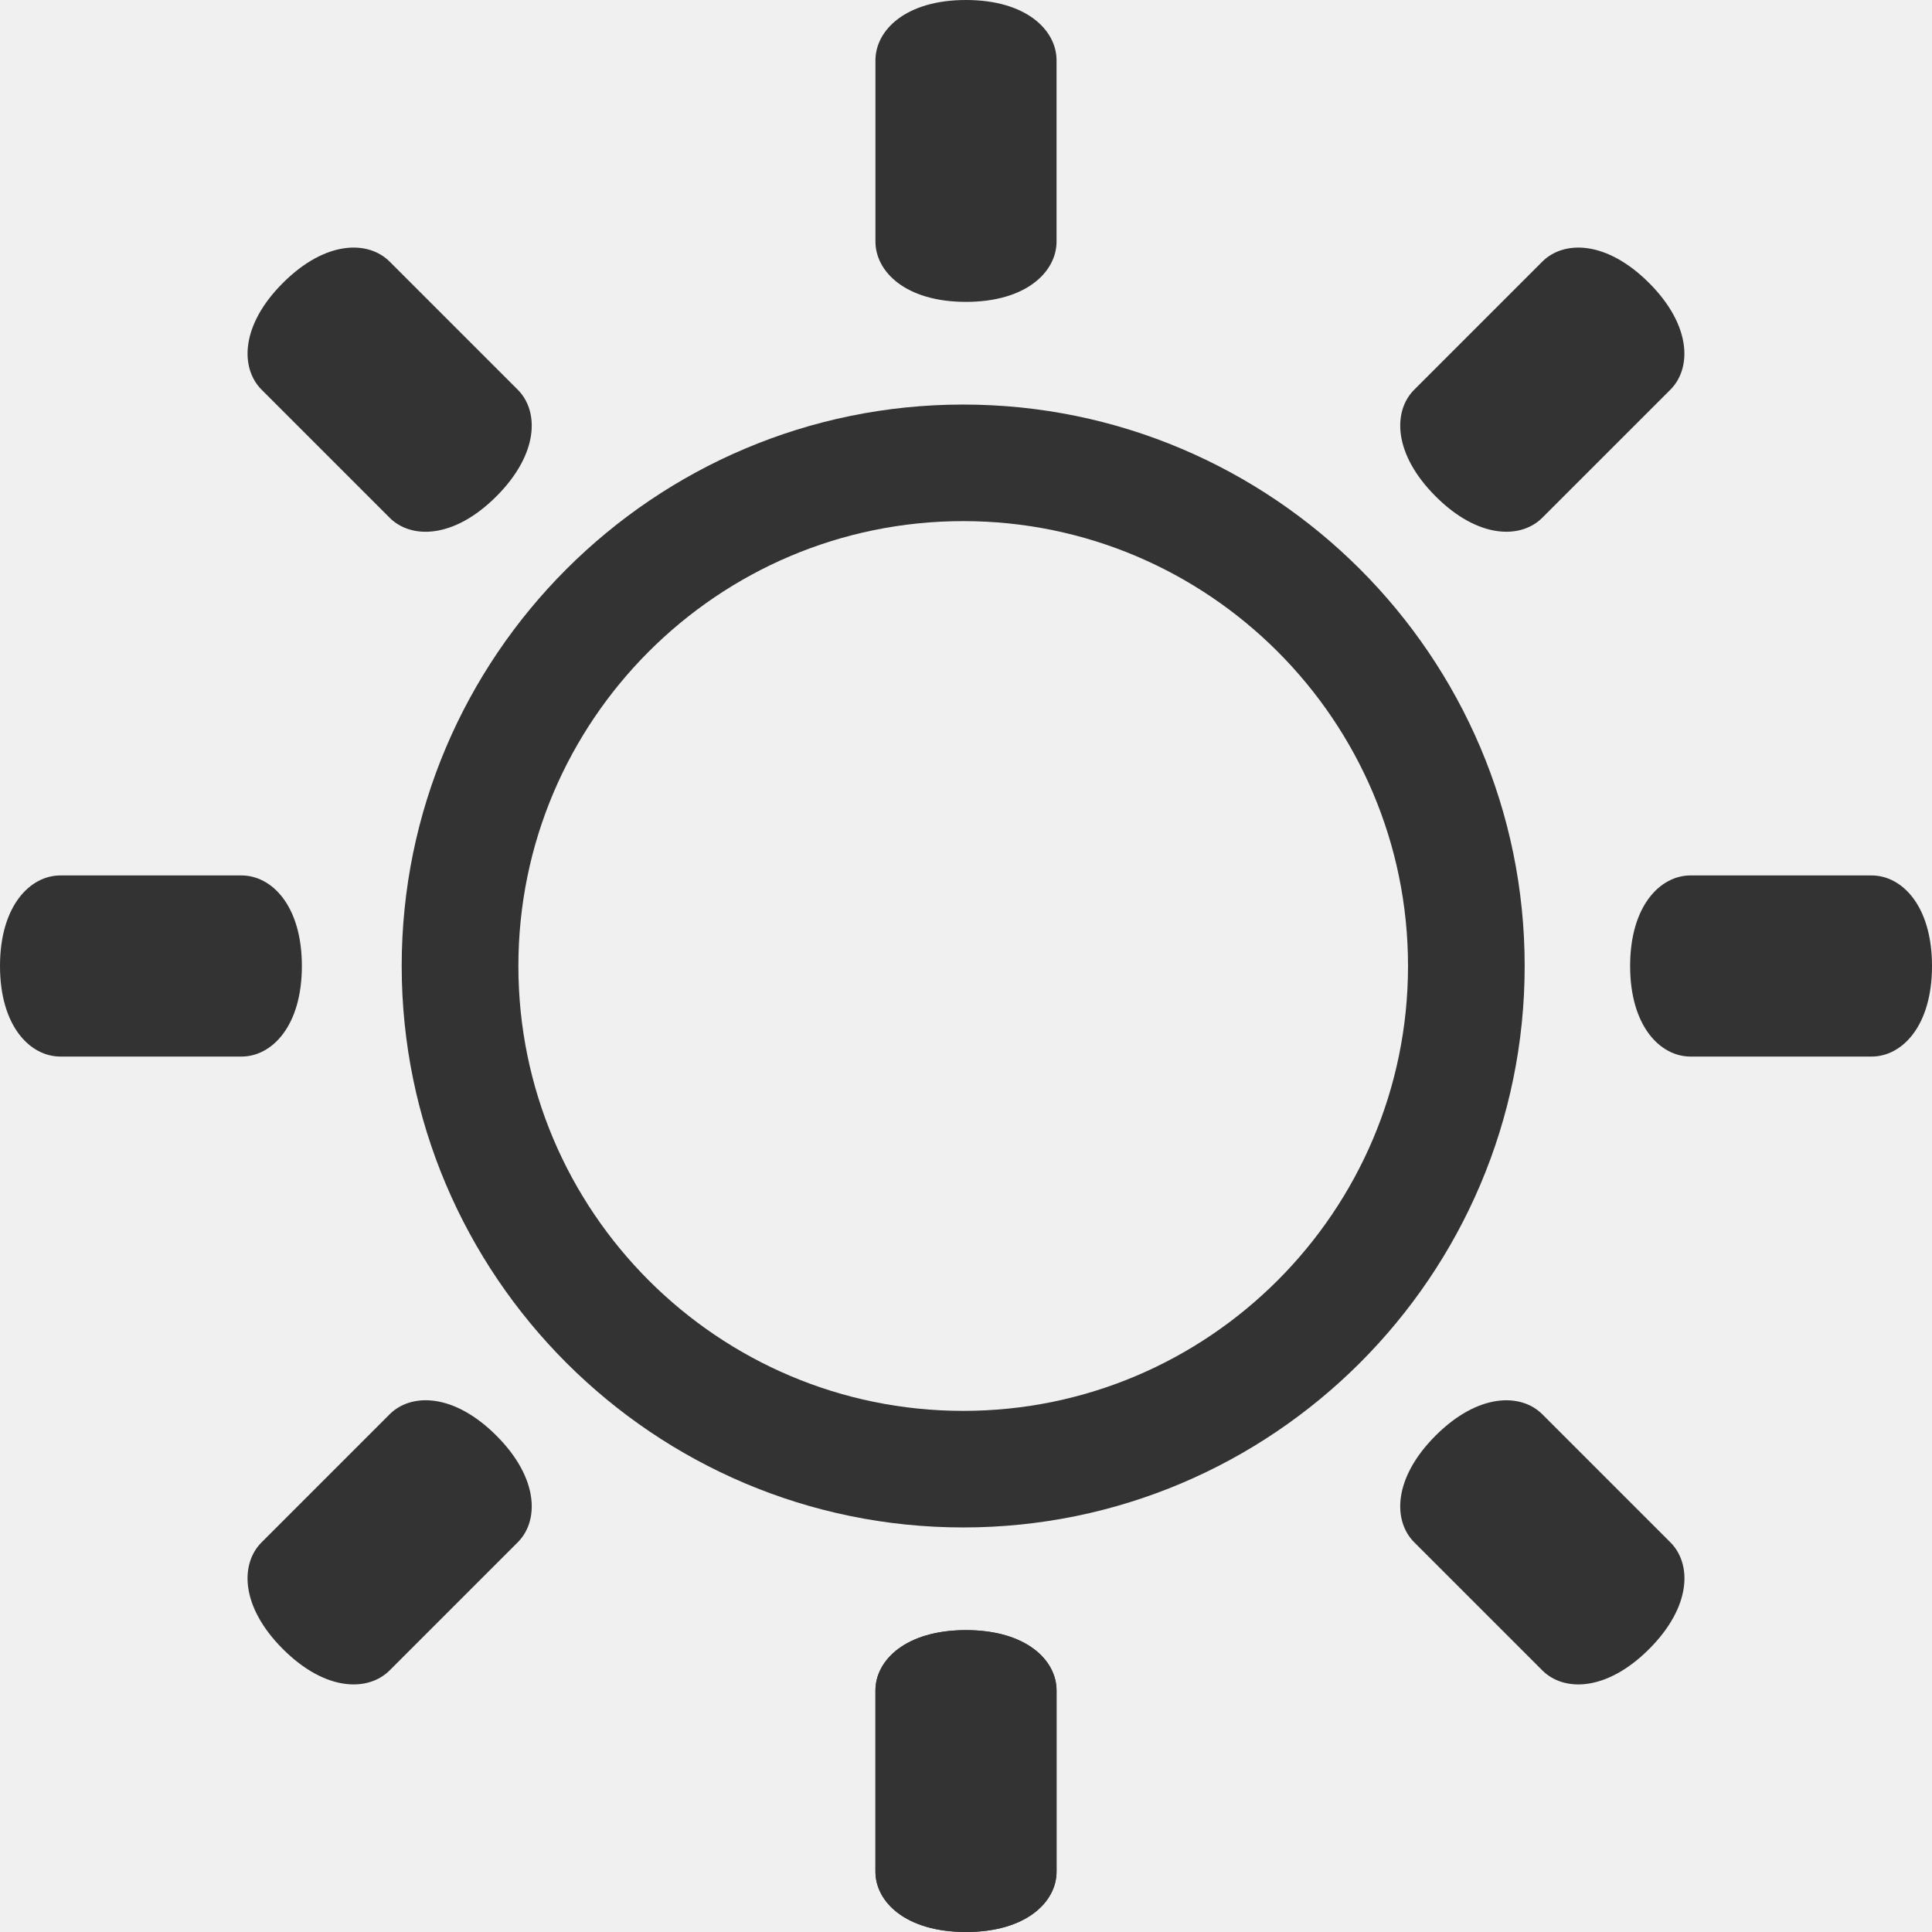
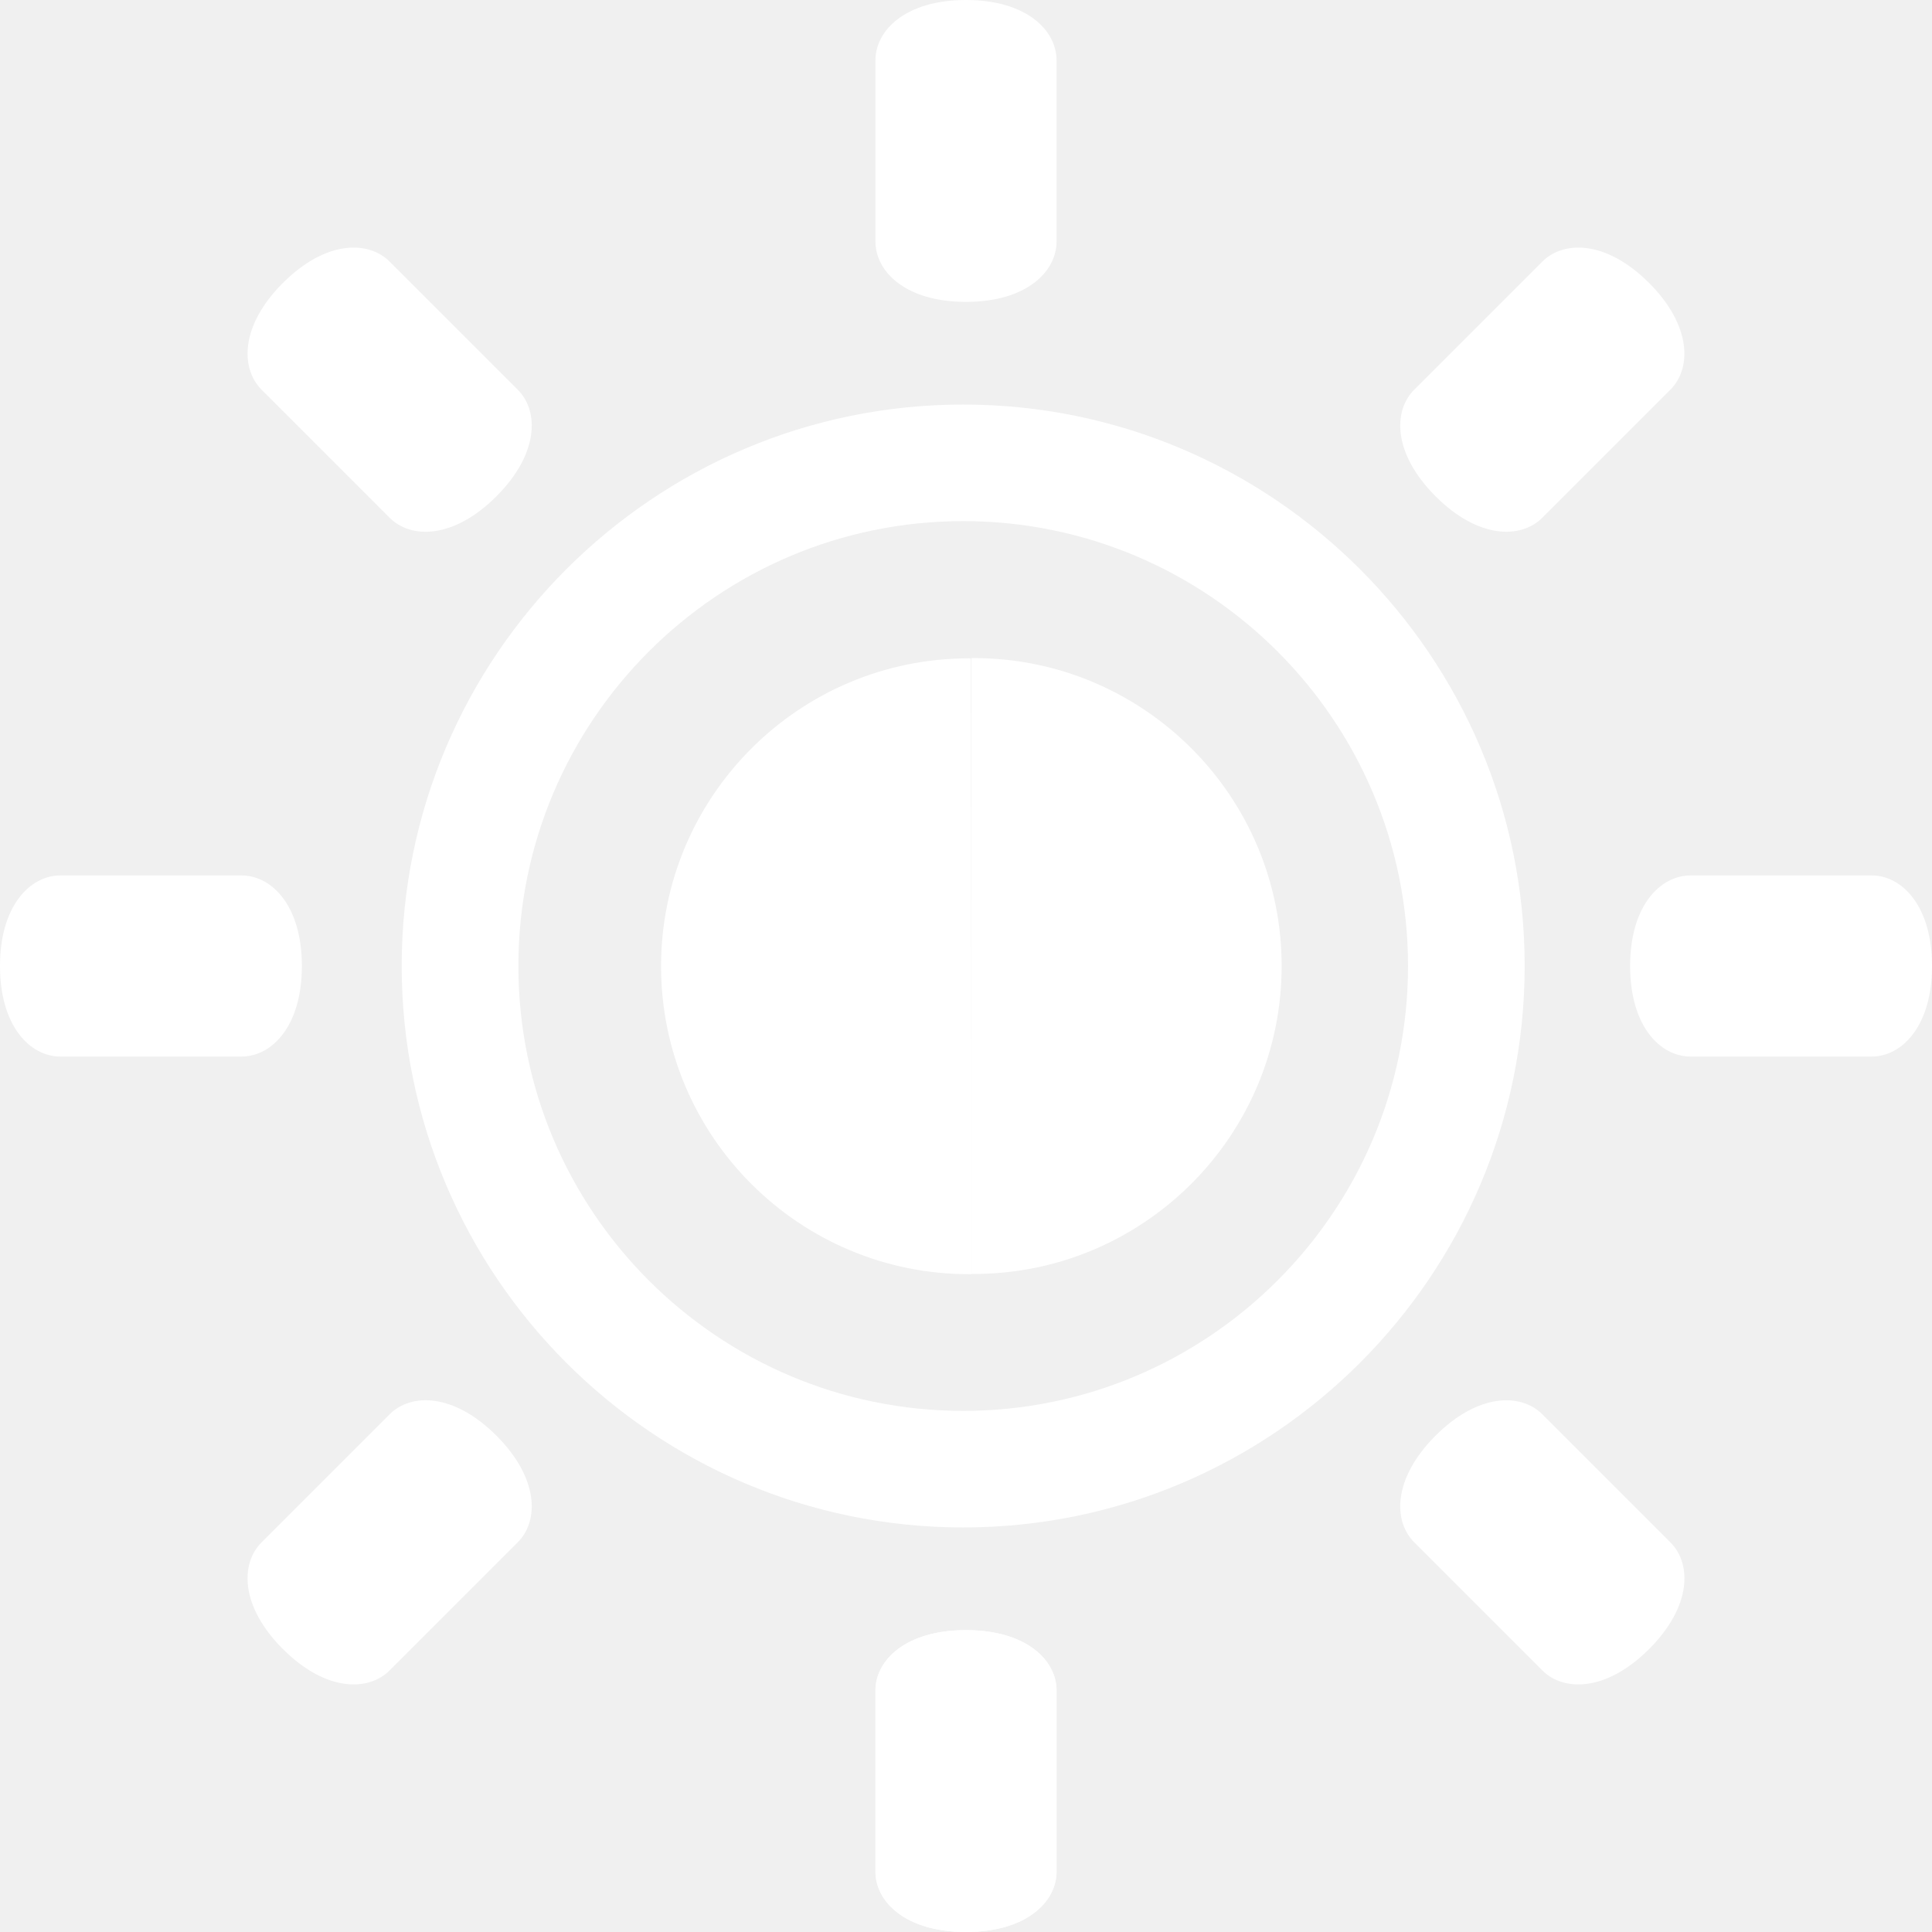
<svg xmlns="http://www.w3.org/2000/svg" version="1.1" id="icon-m-image-edit-contrast-brightness-layer" x="0px" y="0px" width="48px" height="48px" viewBox="0 0 48 48" style="enable-background:new 0 0 48 48;" xml:space="preserve">
  <defs id="defs30" />
  <g id="icon-m-image-edit-contrast-brightness">
    <rect style="fill:none;" width="48" height="48" id="rect4" />
-     <path style="fill:#333333;" d="M24,0c-1.5,0-2.25,0.75-2.25,1.5V6c0,0.75,0.75,1.5,2.25,1.5c1.5,0,2.25-0.75,2.25-1.5V1.5   C26.25,0.75,25.5,0,24,0z" id="path6" />
-     <path style="fill:#333333;" d="M24,40.5c-1.5,0-2.25,0.75-2.25,1.5v4.5c0,0.75,0.75,1.5,2.25,1.5c1.5,0,2.25-0.75,2.25-1.5V42   C26.25,41.25,25.5,40.5,24,40.5z" id="path8" />
-     <path style="fill:#333333;" d="M24,40.5c-1.5,0-2.25,0.75-2.25,1.5v4.5c0,0.75,0.75,1.5,2.25,1.5c1.5,0,2.25-0.75,2.25-1.5V42   C26.25,41.25,25.5,40.5,24,40.5z" id="path10" />
-     <path style="fill:#333333;" d="M0,24c0,1.5,0.75,2.25,1.5,2.25H6c0.75,0,1.5-0.75,1.5-2.25S6.75,21.75,6,21.75H1.5   C0.75,21.75,0,22.5,0,24z" id="path12" />
-     <path style="fill:#333333;" d="M40.5,24c0,1.5,0.75,2.25,1.5,2.25h4.5c0.75,0,1.5-0.75,1.5-2.25s-0.75-2.25-1.5-2.25H42   C41.25,21.75,40.5,22.5,40.5,24z" id="path14" />
-     <path style="fill:#333333;" d="M7.029,40.971C8.09,42.031,9.15,42.031,9.681,41.5l3.182-3.182c0.53-0.529,0.53-1.59-0.53-2.65   c-1.061-1.061-2.121-1.061-2.652-0.531l-3.182,3.182C5.968,38.85,5.968,39.91,7.029,40.971z" id="path16" />
-     <path style="fill:#333333;" d="M35.668,12.332c1.06,1.061,2.121,1.061,2.65,0.531L41.5,9.682c0.53-0.531,0.53-1.592-0.529-2.652   C39.91,5.969,38.85,5.969,38.318,6.5l-3.182,3.182C34.606,10.211,34.607,11.271,35.668,12.332z" id="path18" />
-     <path style="fill:#333333;" d="M40.971,40.971c1.061-1.061,1.061-2.121,0.529-2.652l-3.182-3.182   c-0.53-0.529-1.591-0.529-2.652,0.531c-1.06,1.061-1.06,2.121-0.529,2.651l3.182,3.182C38.849,42.031,39.91,42.031,40.971,40.971z" id="path20" />
-     <path style="fill:#333333;" d="M12.332,12.332c1.061-1.061,1.061-2.121,0.531-2.65L9.681,6.5C9.15,5.969,8.09,5.969,7.029,7.029   S5.969,9.15,6.499,9.682l3.182,3.182C10.211,13.394,11.271,13.393,12.332,12.332z" id="path22" />
-     <path style="fill:#333333;" d="M23.931,10.051C16.237,10.051,9.98,16.31,9.98,24s6.257,13.949,13.951,13.949   c7.69,0,13.949-6.259,13.949-13.949S31.621,10.051,23.931,10.051z M23.931,35.053c-6.096,0-11.052-4.957-11.052-11.053   s4.956-11.053,11.052-11.053c6.093,0,11.051,4.957,11.051,11.053S30.023,35.053,23.931,35.053z" id="path24" />
+     <path style="fill:#FFFFFF;" d="M24,0c-1.5,0-2.25,0.75-2.25,1.5V6c0,0.75,0.75,1.5,2.25,1.5c1.5,0,2.25-0.75,2.25-1.5V1.5   C26.25,0.75,25.5,0,24,0z" id="path6" />
+     <path style="fill:#FFFFFF;" d="M24,40.5c-1.5,0-2.25,0.75-2.25,1.5v4.5c0,0.75,0.75,1.5,2.25,1.5c1.5,0,2.25-0.75,2.25-1.5V42   C26.25,41.25,25.5,40.5,24,40.5z" id="path8" />
+     <path style="fill:#FFFFFF;" d="M24,40.5c-1.5,0-2.25,0.75-2.25,1.5v4.5c0,0.75,0.75,1.5,2.25,1.5c1.5,0,2.25-0.75,2.25-1.5V42   C26.25,41.25,25.5,40.5,24,40.5z" id="path10" />
+     <path style="fill:#FFFFFF;" d="M0,24c0,1.5,0.75,2.25,1.5,2.25H6c0.75,0,1.5-0.75,1.5-2.25S6.75,21.75,6,21.75H1.5   C0.75,21.75,0,22.5,0,24z" id="path12" />
+     <path style="fill:#FFFFFF;" d="M40.5,24c0,1.5,0.75,2.25,1.5,2.25h4.5c0.75,0,1.5-0.75,1.5-2.25s-0.75-2.25-1.5-2.25H42   C41.25,21.75,40.5,22.5,40.5,24z" id="path14" />
+     <path style="fill:#FFFFFF;" d="M7.029,40.971C8.09,42.031,9.15,42.031,9.681,41.5l3.182-3.182c0.53-0.529,0.53-1.59-0.53-2.65   c-1.061-1.061-2.121-1.061-2.652-0.531l-3.182,3.182C5.968,38.85,5.968,39.91,7.029,40.971z" id="path16" />
+     <path style="fill:#FFFFFF;" d="M35.668,12.332c1.06,1.061,2.121,1.061,2.65,0.531L41.5,9.682c0.53-0.531,0.53-1.592-0.529-2.652   C39.91,5.969,38.85,5.969,38.318,6.5l-3.182,3.182C34.606,10.211,34.607,11.271,35.668,12.332z" id="path18" />
+     <path style="fill:#FFFFFF;" d="M40.971,40.971c1.061-1.061,1.061-2.121,0.529-2.652l-3.182-3.182   c-0.53-0.529-1.591-0.529-2.652,0.531c-1.06,1.061-1.06,2.121-0.529,2.651l3.182,3.182C38.849,42.031,39.91,42.031,40.971,40.971z" id="path20" />
+     <path style="fill:#FFFFFF;" d="M12.332,12.332c1.061-1.061,1.061-2.121,0.531-2.65L9.681,6.5C9.15,5.969,8.09,5.969,7.029,7.029   S5.969,9.15,6.499,9.682l3.182,3.182C10.211,13.394,11.271,13.393,12.332,12.332z" id="path22" />
+     <path style="fill:#FFFFFF;" d="M23.931,10.051C16.237,10.051,9.98,16.31,9.98,24s6.257,13.949,13.951,13.949   c7.69,0,13.949-6.259,13.949-13.949S31.621,10.051,23.931,10.051z M23.931,35.053c-6.096,0-11.052-4.957-11.052-11.053   s4.956-11.053,11.052-11.053c6.093,0,11.051,4.957,11.051,11.053S30.023,35.053,23.931,35.053z" id="path24" />
+     <path style="fill:#FFFFFF;" d="M24.191,16.35c-0.018,0-0.037,0.001-0.055,0.001v15.298c0.018,0,0.037,0.002,0.055,0.002   c4.221,0,7.651-3.427,7.651-7.65C31.842,19.777,28.412,16.35,24.191,16.35z" id="path26" />
+     <path style="fill:#FFFFFF" d="m 24.084,31.657 c 0.018,-2e-5 0.037,-10e-4 0.055,-0.001 l -0.017,-15.298 c -0.018,1.9e-5 -0.037,-0.002 -0.055,-0.002 -4.221,0.005 -7.647,3.435 -7.643,7.658 0.005,4.224 3.438,7.647 7.659,7.643 z" id="path26-9" />
  </g>
</svg>
